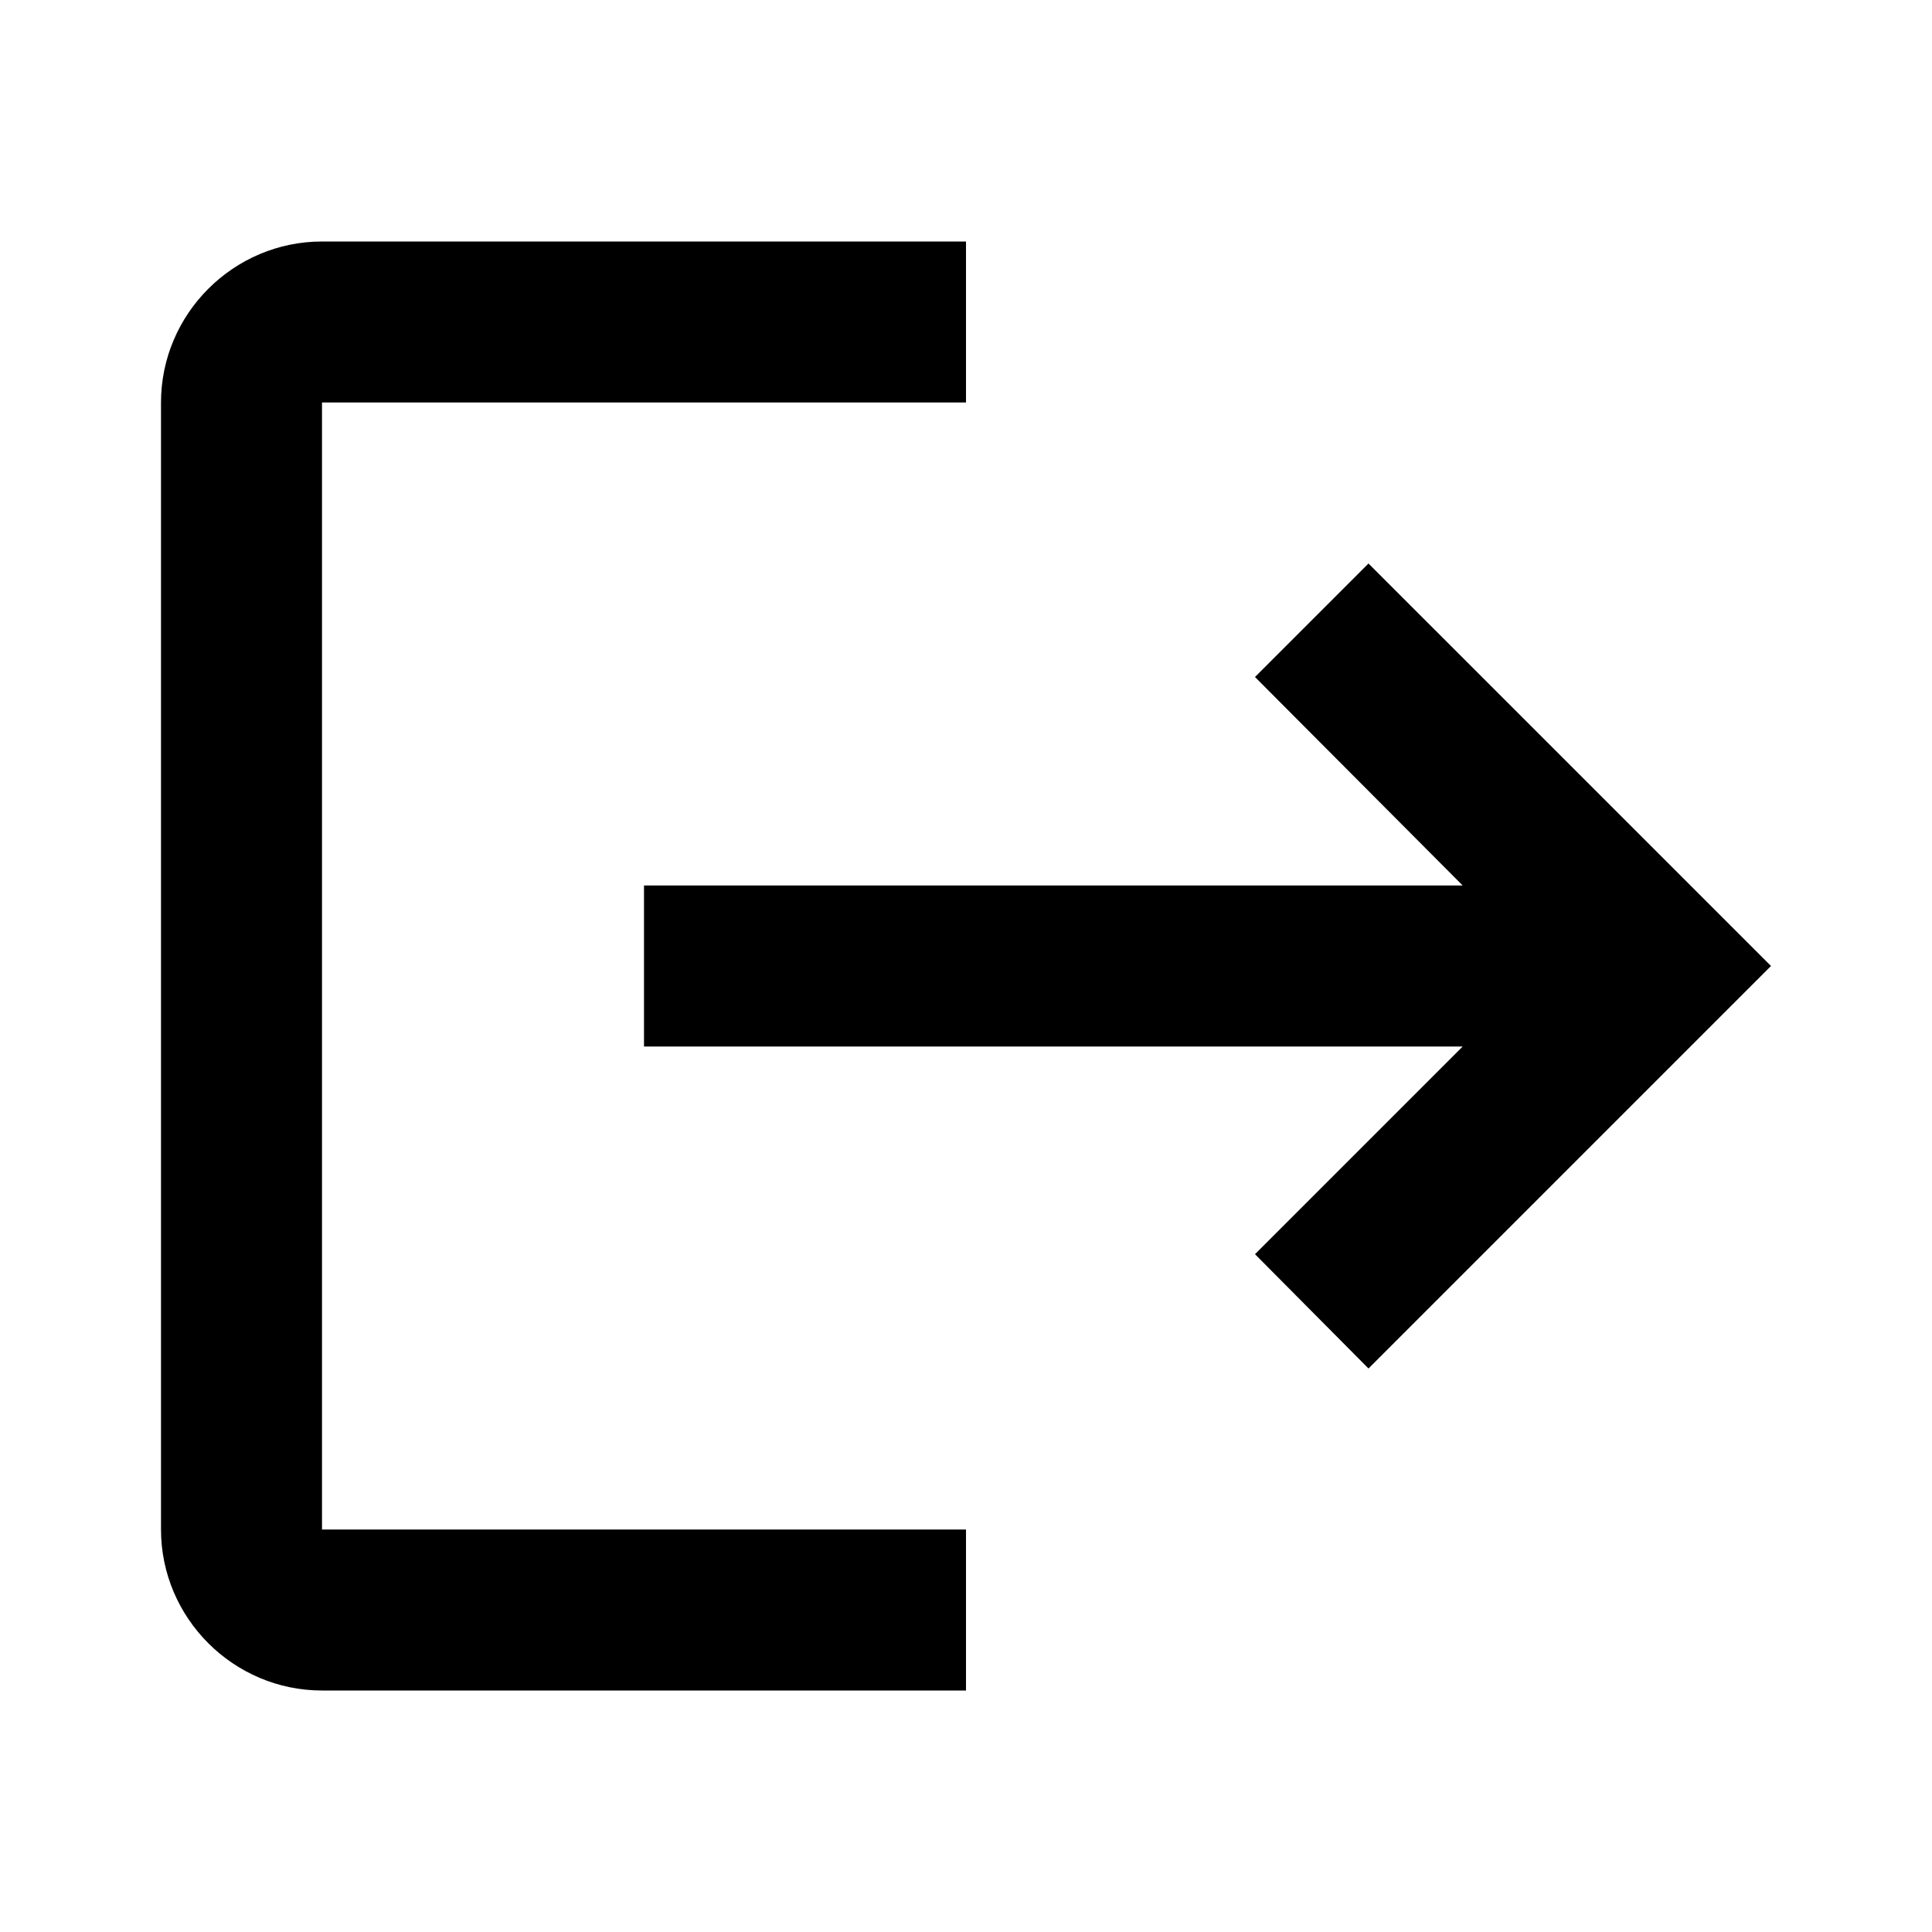
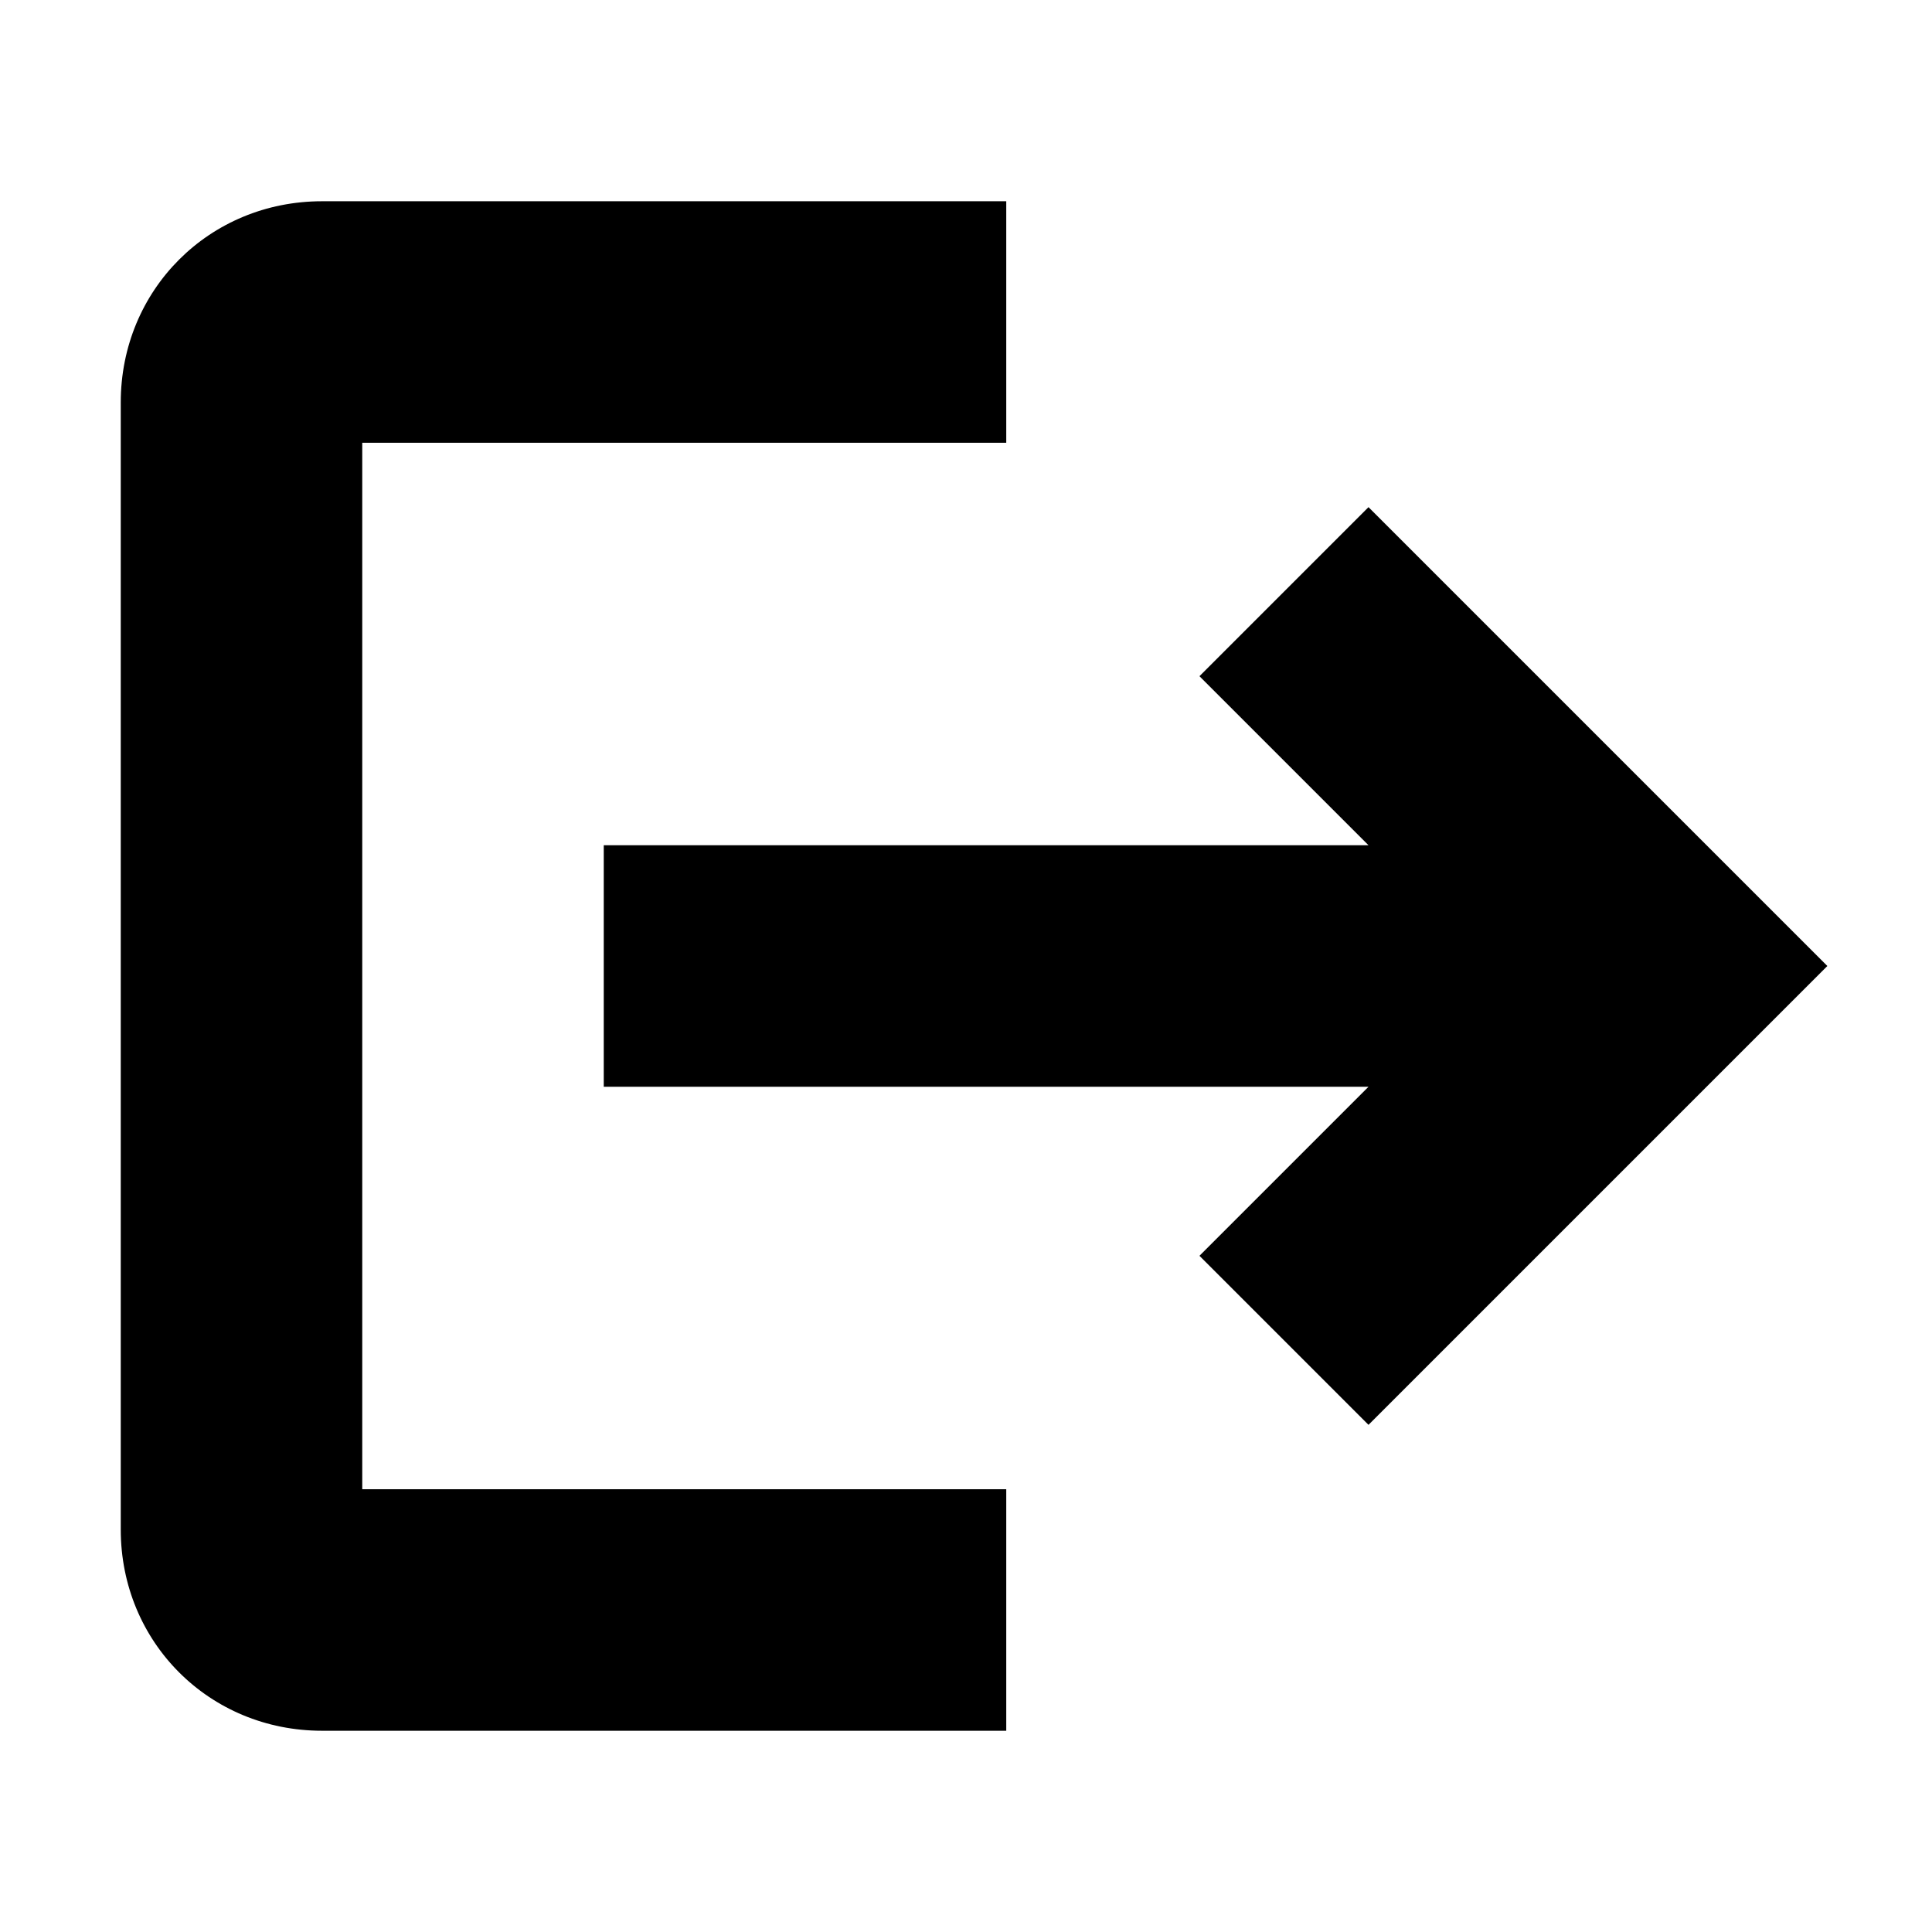
- <svg xmlns="http://www.w3.org/2000/svg" width="24" height="24" fill="currentColor">
-   <path d="m17 7-1.41 1.41L18.17 11H8v2h10.17l-2.58 2.58L17 17l5-5zM4 5h8V3H4c-1.1 0-2 .9-2 2v14c0 1.1.9 2 2 2h8v-2H4z" />
+ <svg xmlns="http://www.w3.org/2000/svg" id="Layer_1" version="1.1" viewBox="0 0 24 24">
+   <path d="M4,21.5c-1.4,0-2.5-1.1-2.5-2.5V5c0-1.4,1.1-2.5,2.5-2.5h8.5v3H4.5v13h8v3H4ZM14.9,15.6l2.1-2.1H7.5v-3h9.5l-2.1-2.1,2.1-2.1,5.7,5.7-5.7,5.7-2.1-2.1Z" />
</svg>
